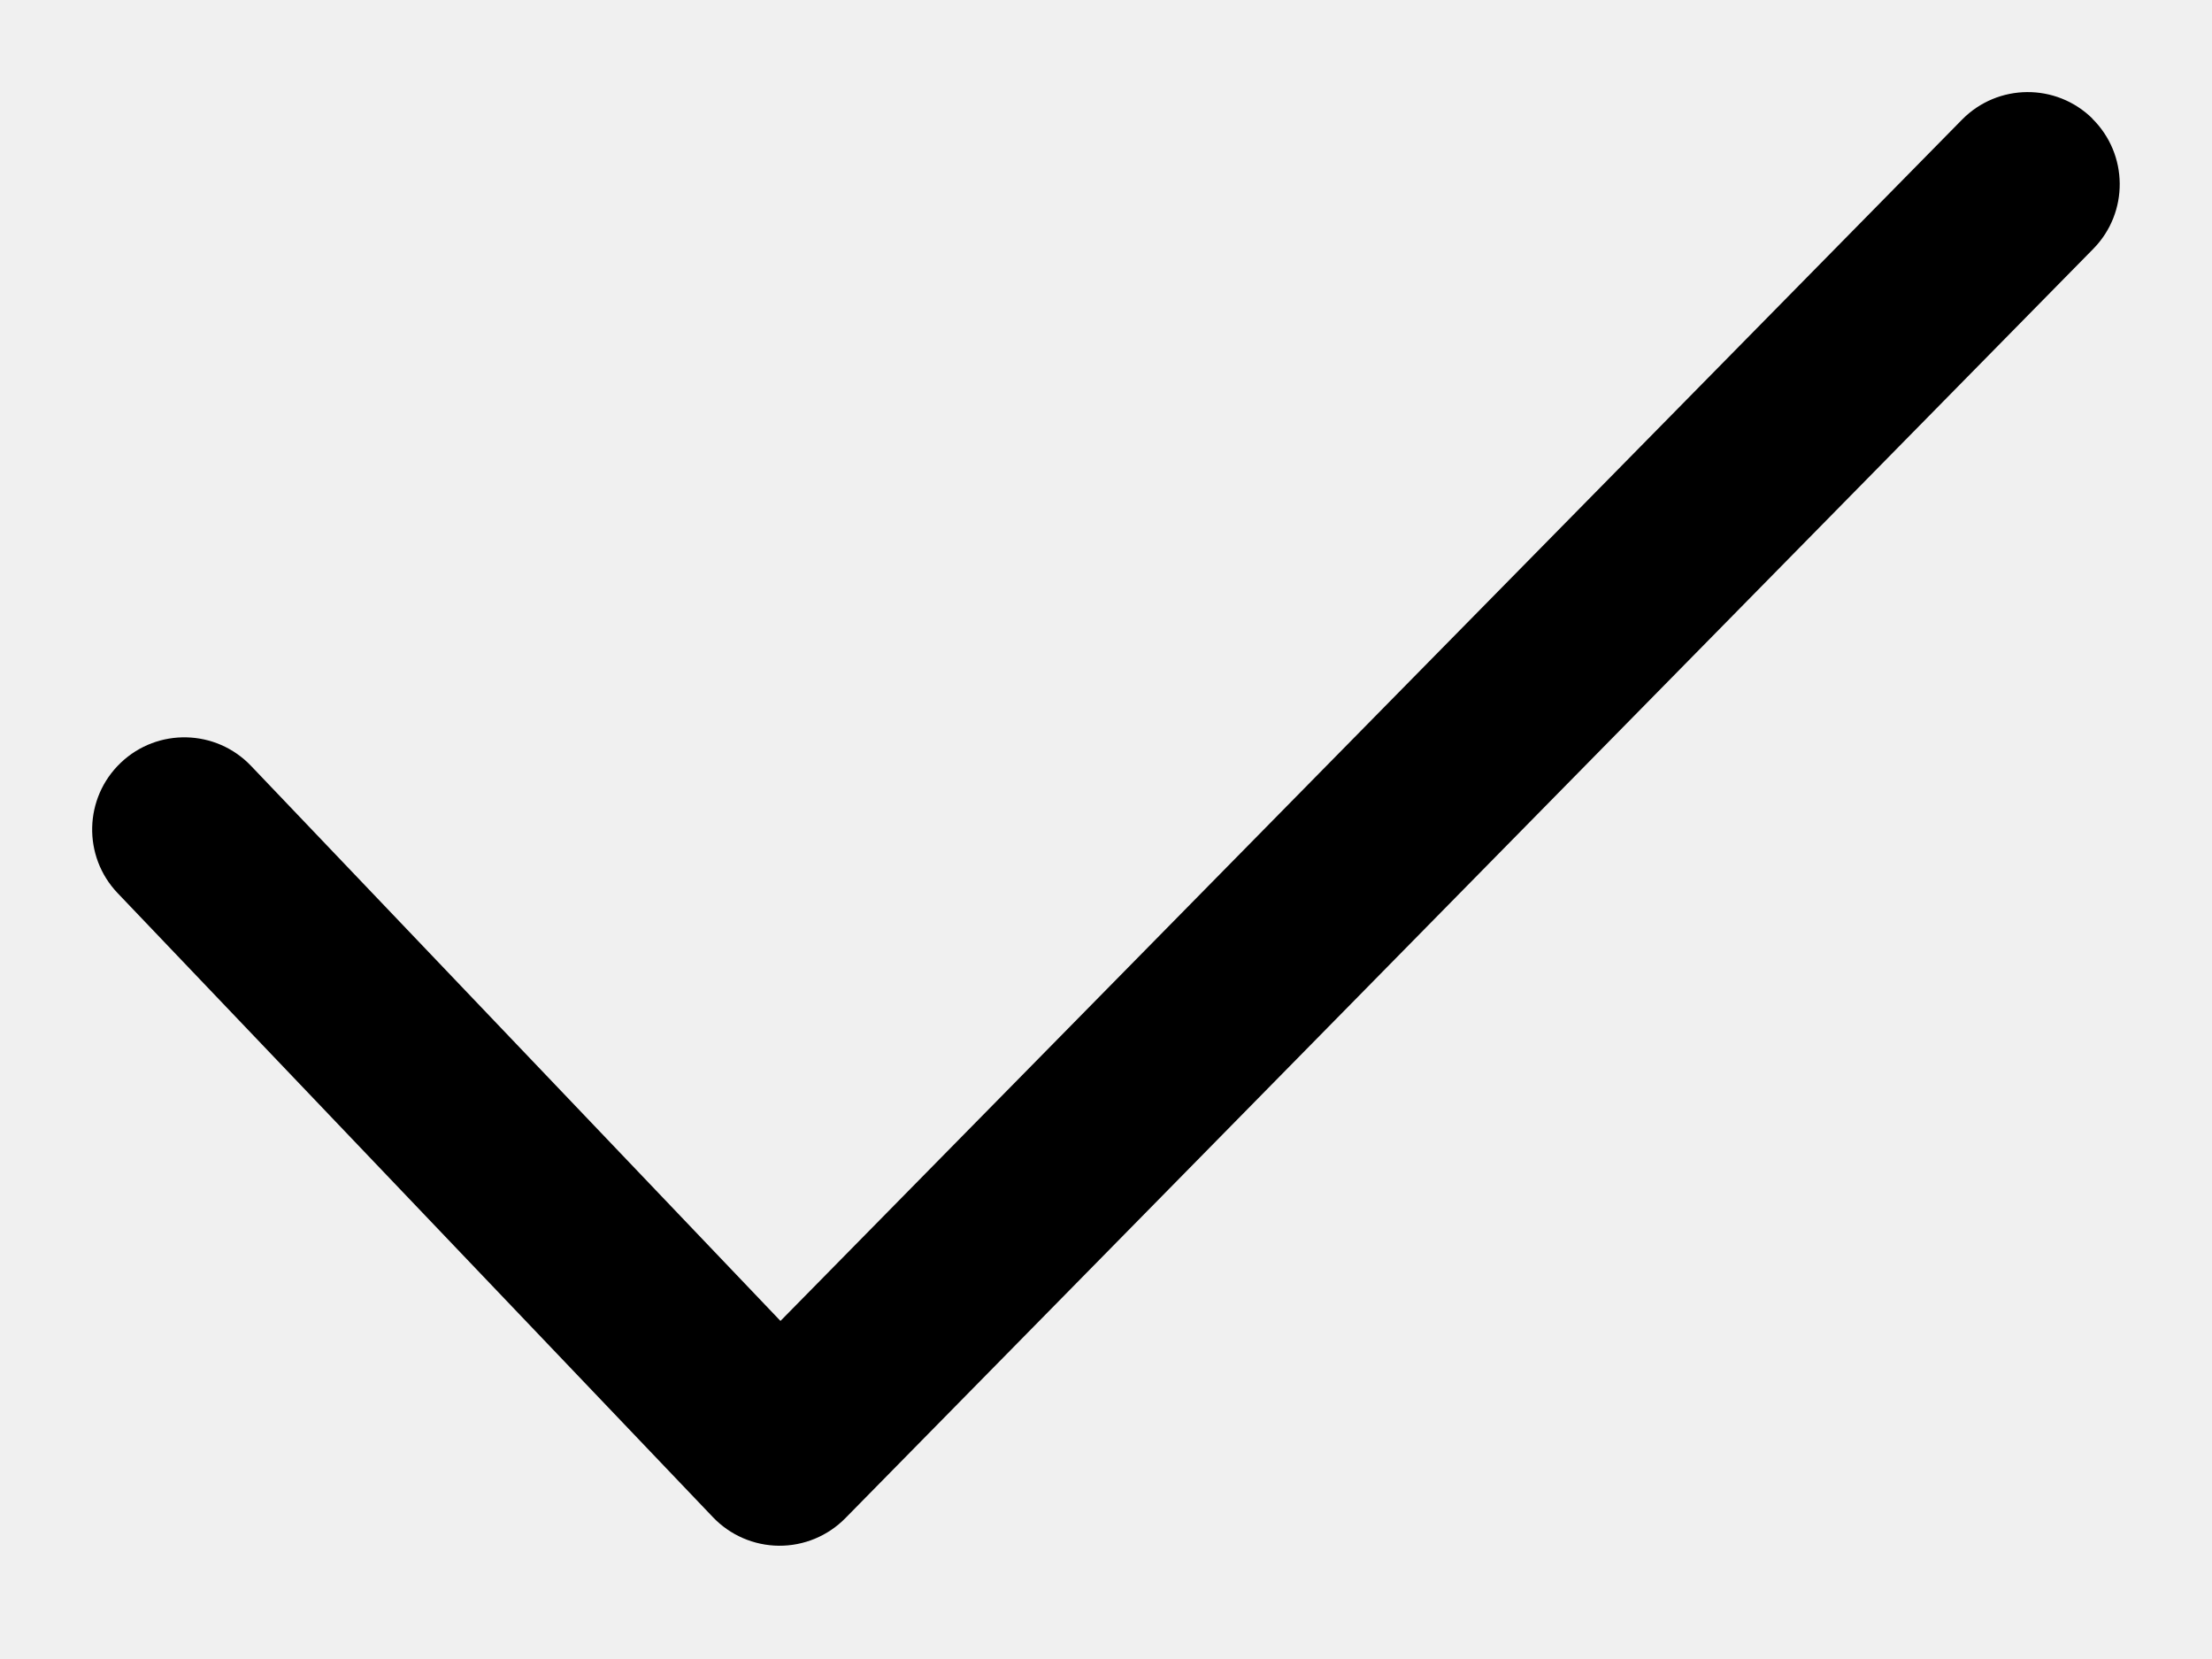
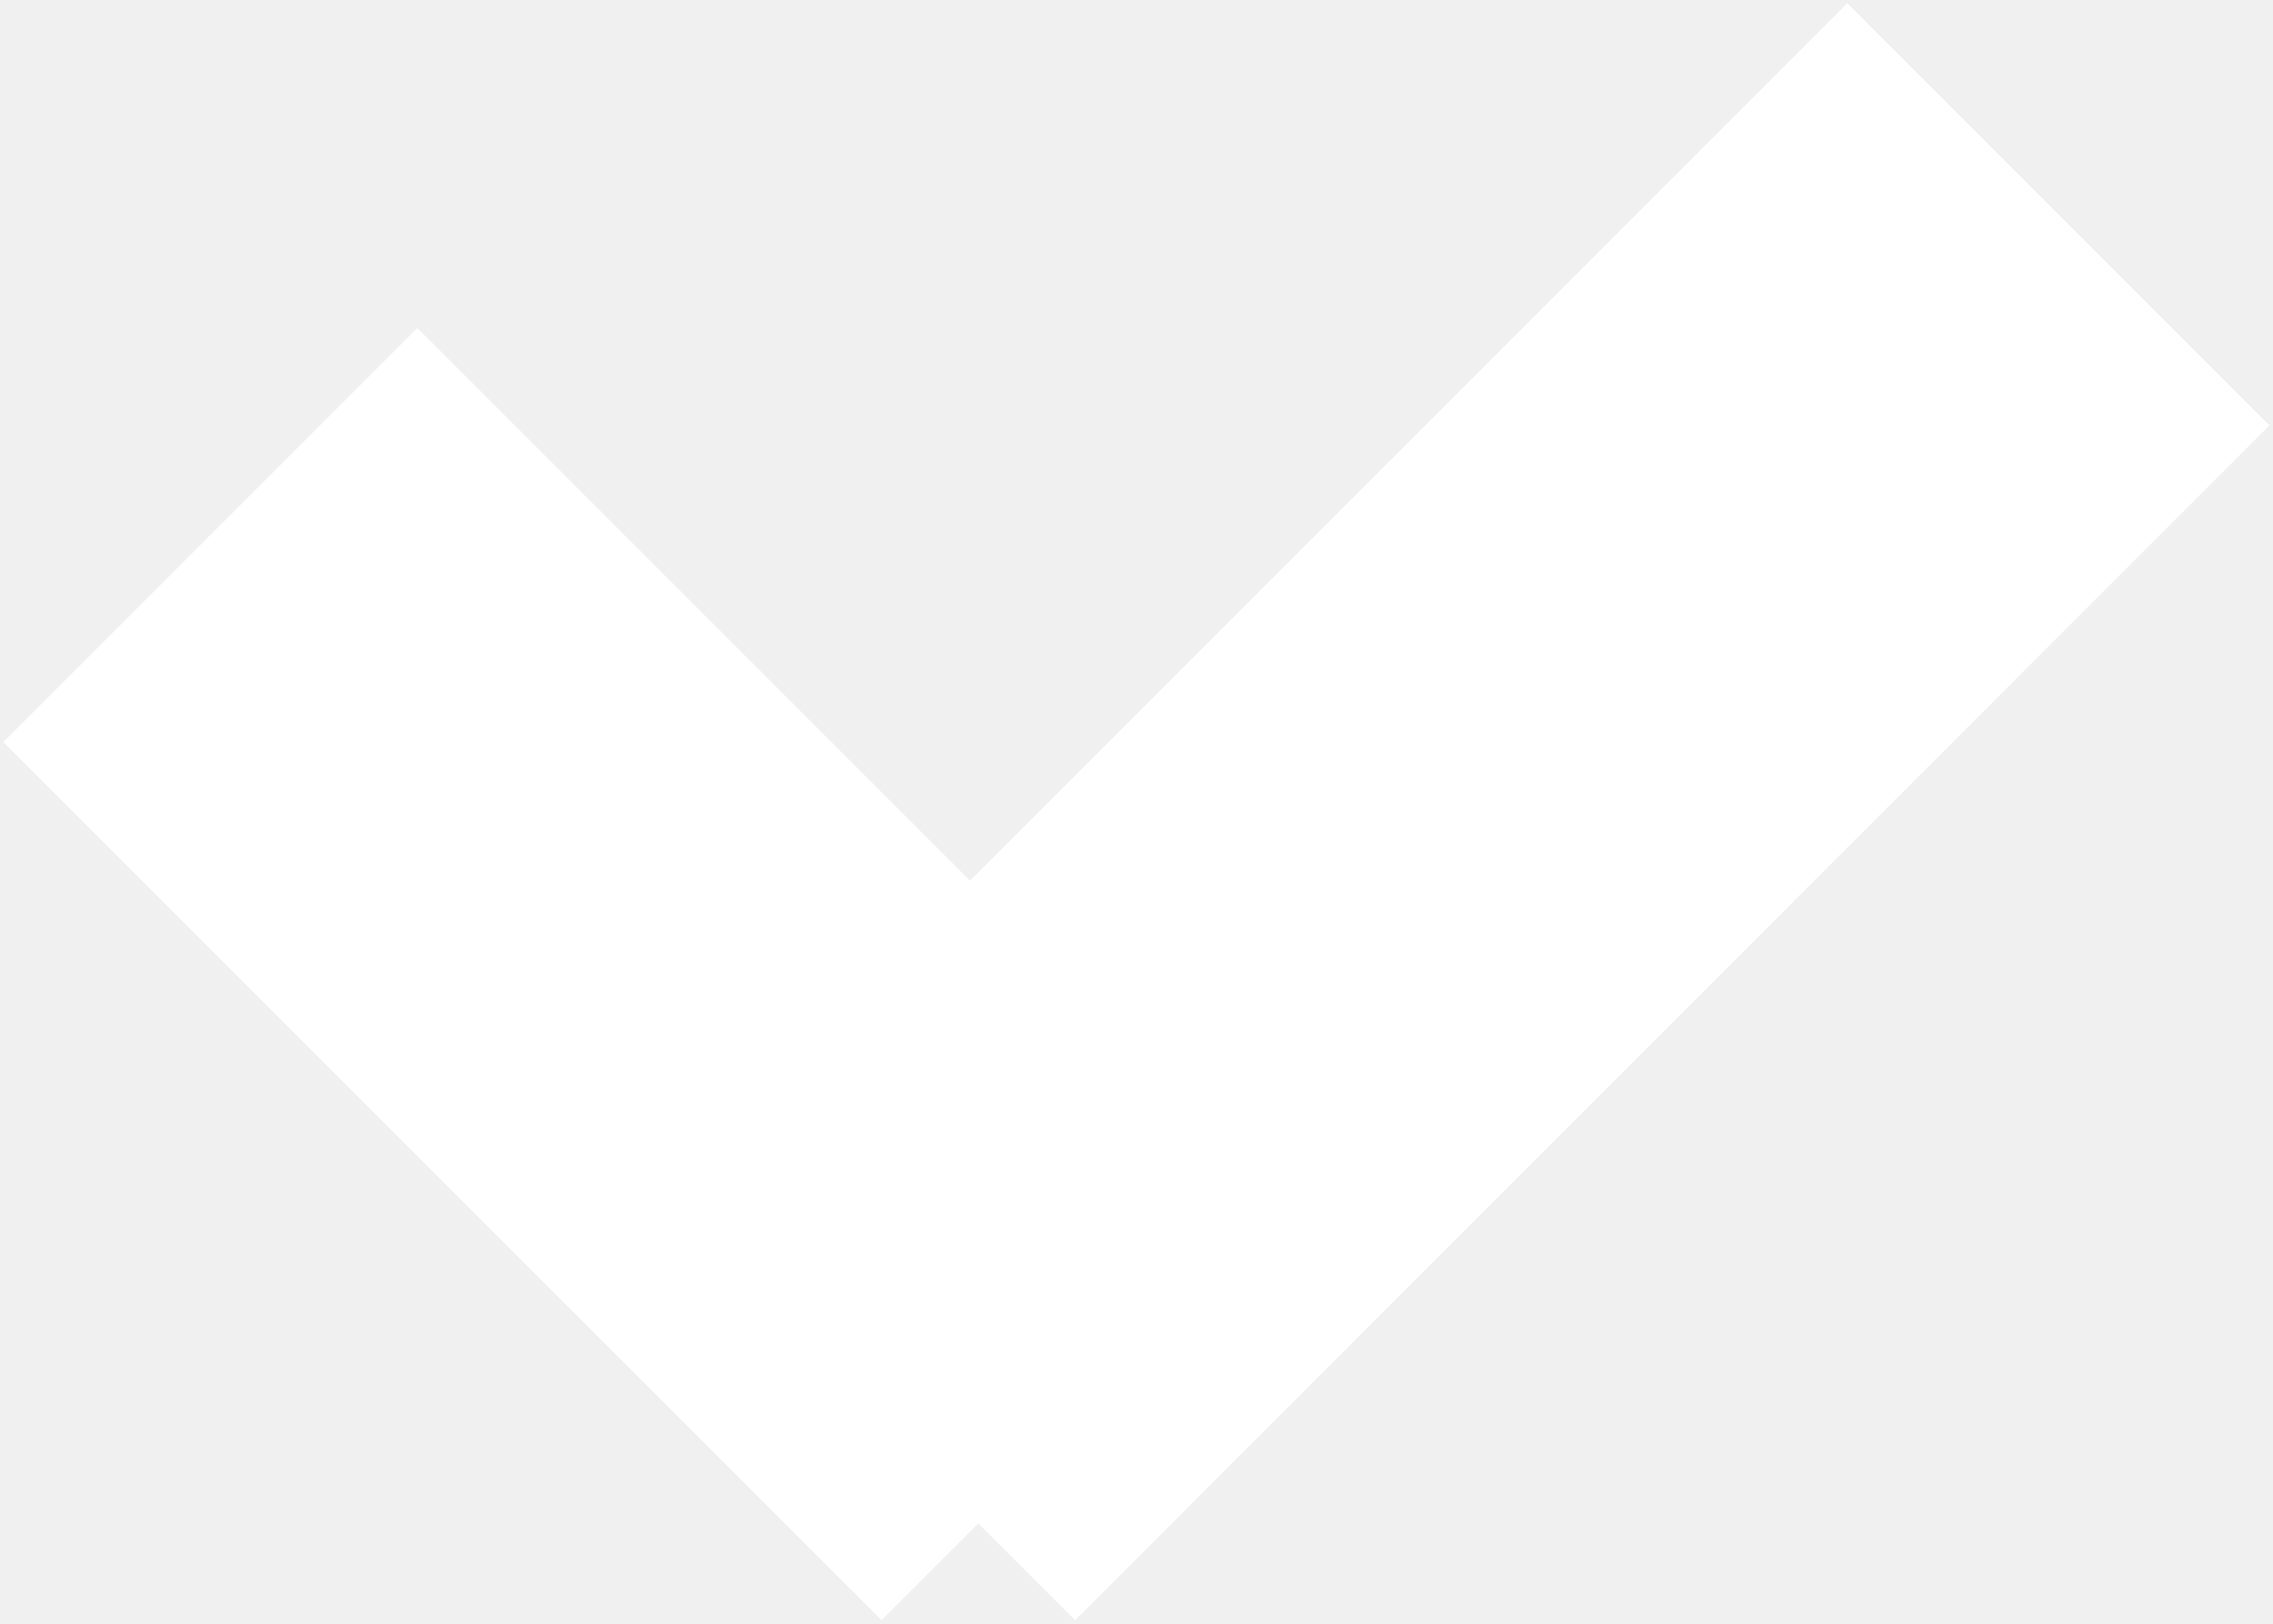
- <svg xmlns="http://www.w3.org/2000/svg" fill="none" class="icon icon-checkmark" viewBox="0 0 12 9">
-   <path fill="currentColor" fill-rule="evenodd" d="M11.35.643a.5.5 0 0 1 .006.707l-6.77 6.886a.5.5 0 0 1-.719-.006L.638 4.845a.5.5 0 1 1 .724-.69l2.872 3.011 6.41-6.517a.5.5 0 0 1 .707-.006z" clip-rule="evenodd" />
+ <svg xmlns="http://www.w3.org/2000/svg" preserveAspectRatio="xMidYMid" width="7" height="5" viewBox="0 0 7 5">
+   <defs>
+     <style>
+       .cls-1 {
+         fill: #fff;
+         fill-rule: evenodd;
+       }
+     </style>
+   </defs>
+   <path d="M6.989,1.310 L3.311,4.989 L3.013,4.691 L2.715,4.989 L0.010,2.285 L1.285,1.010 L2.987,2.712 L5.689,0.010 L6.989,1.310 Z" class="cls-1" />
</svg>
